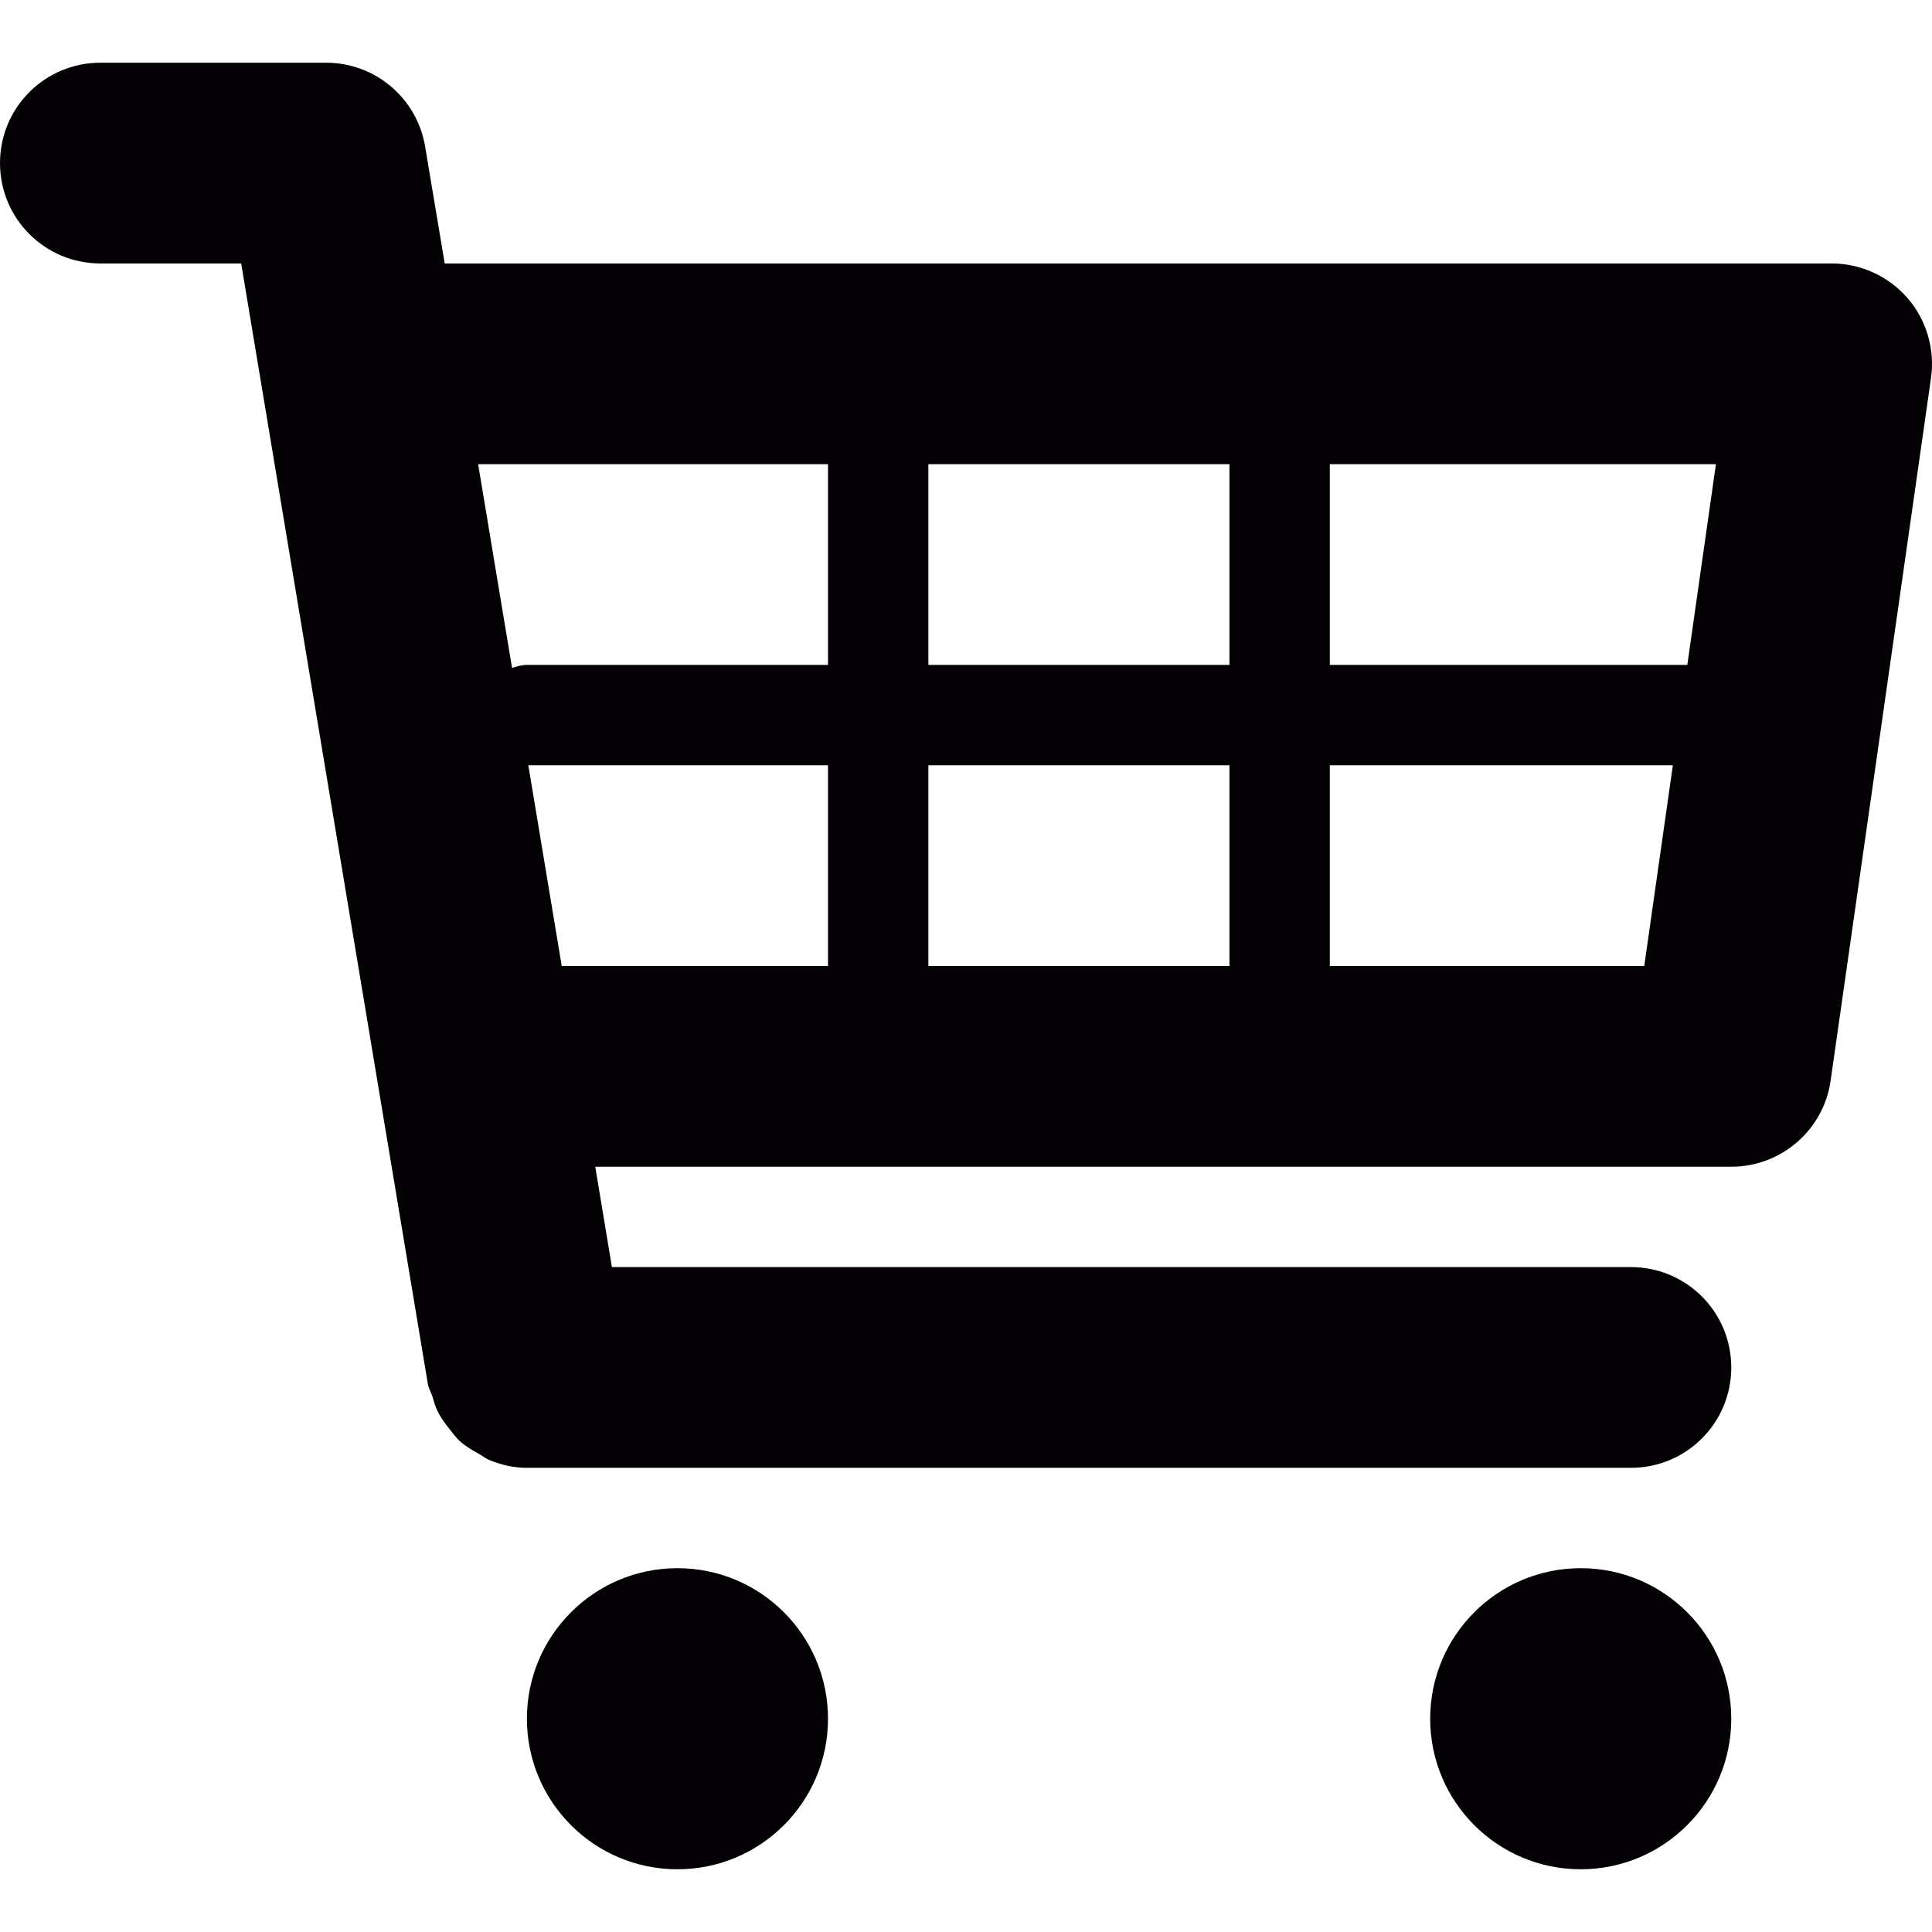
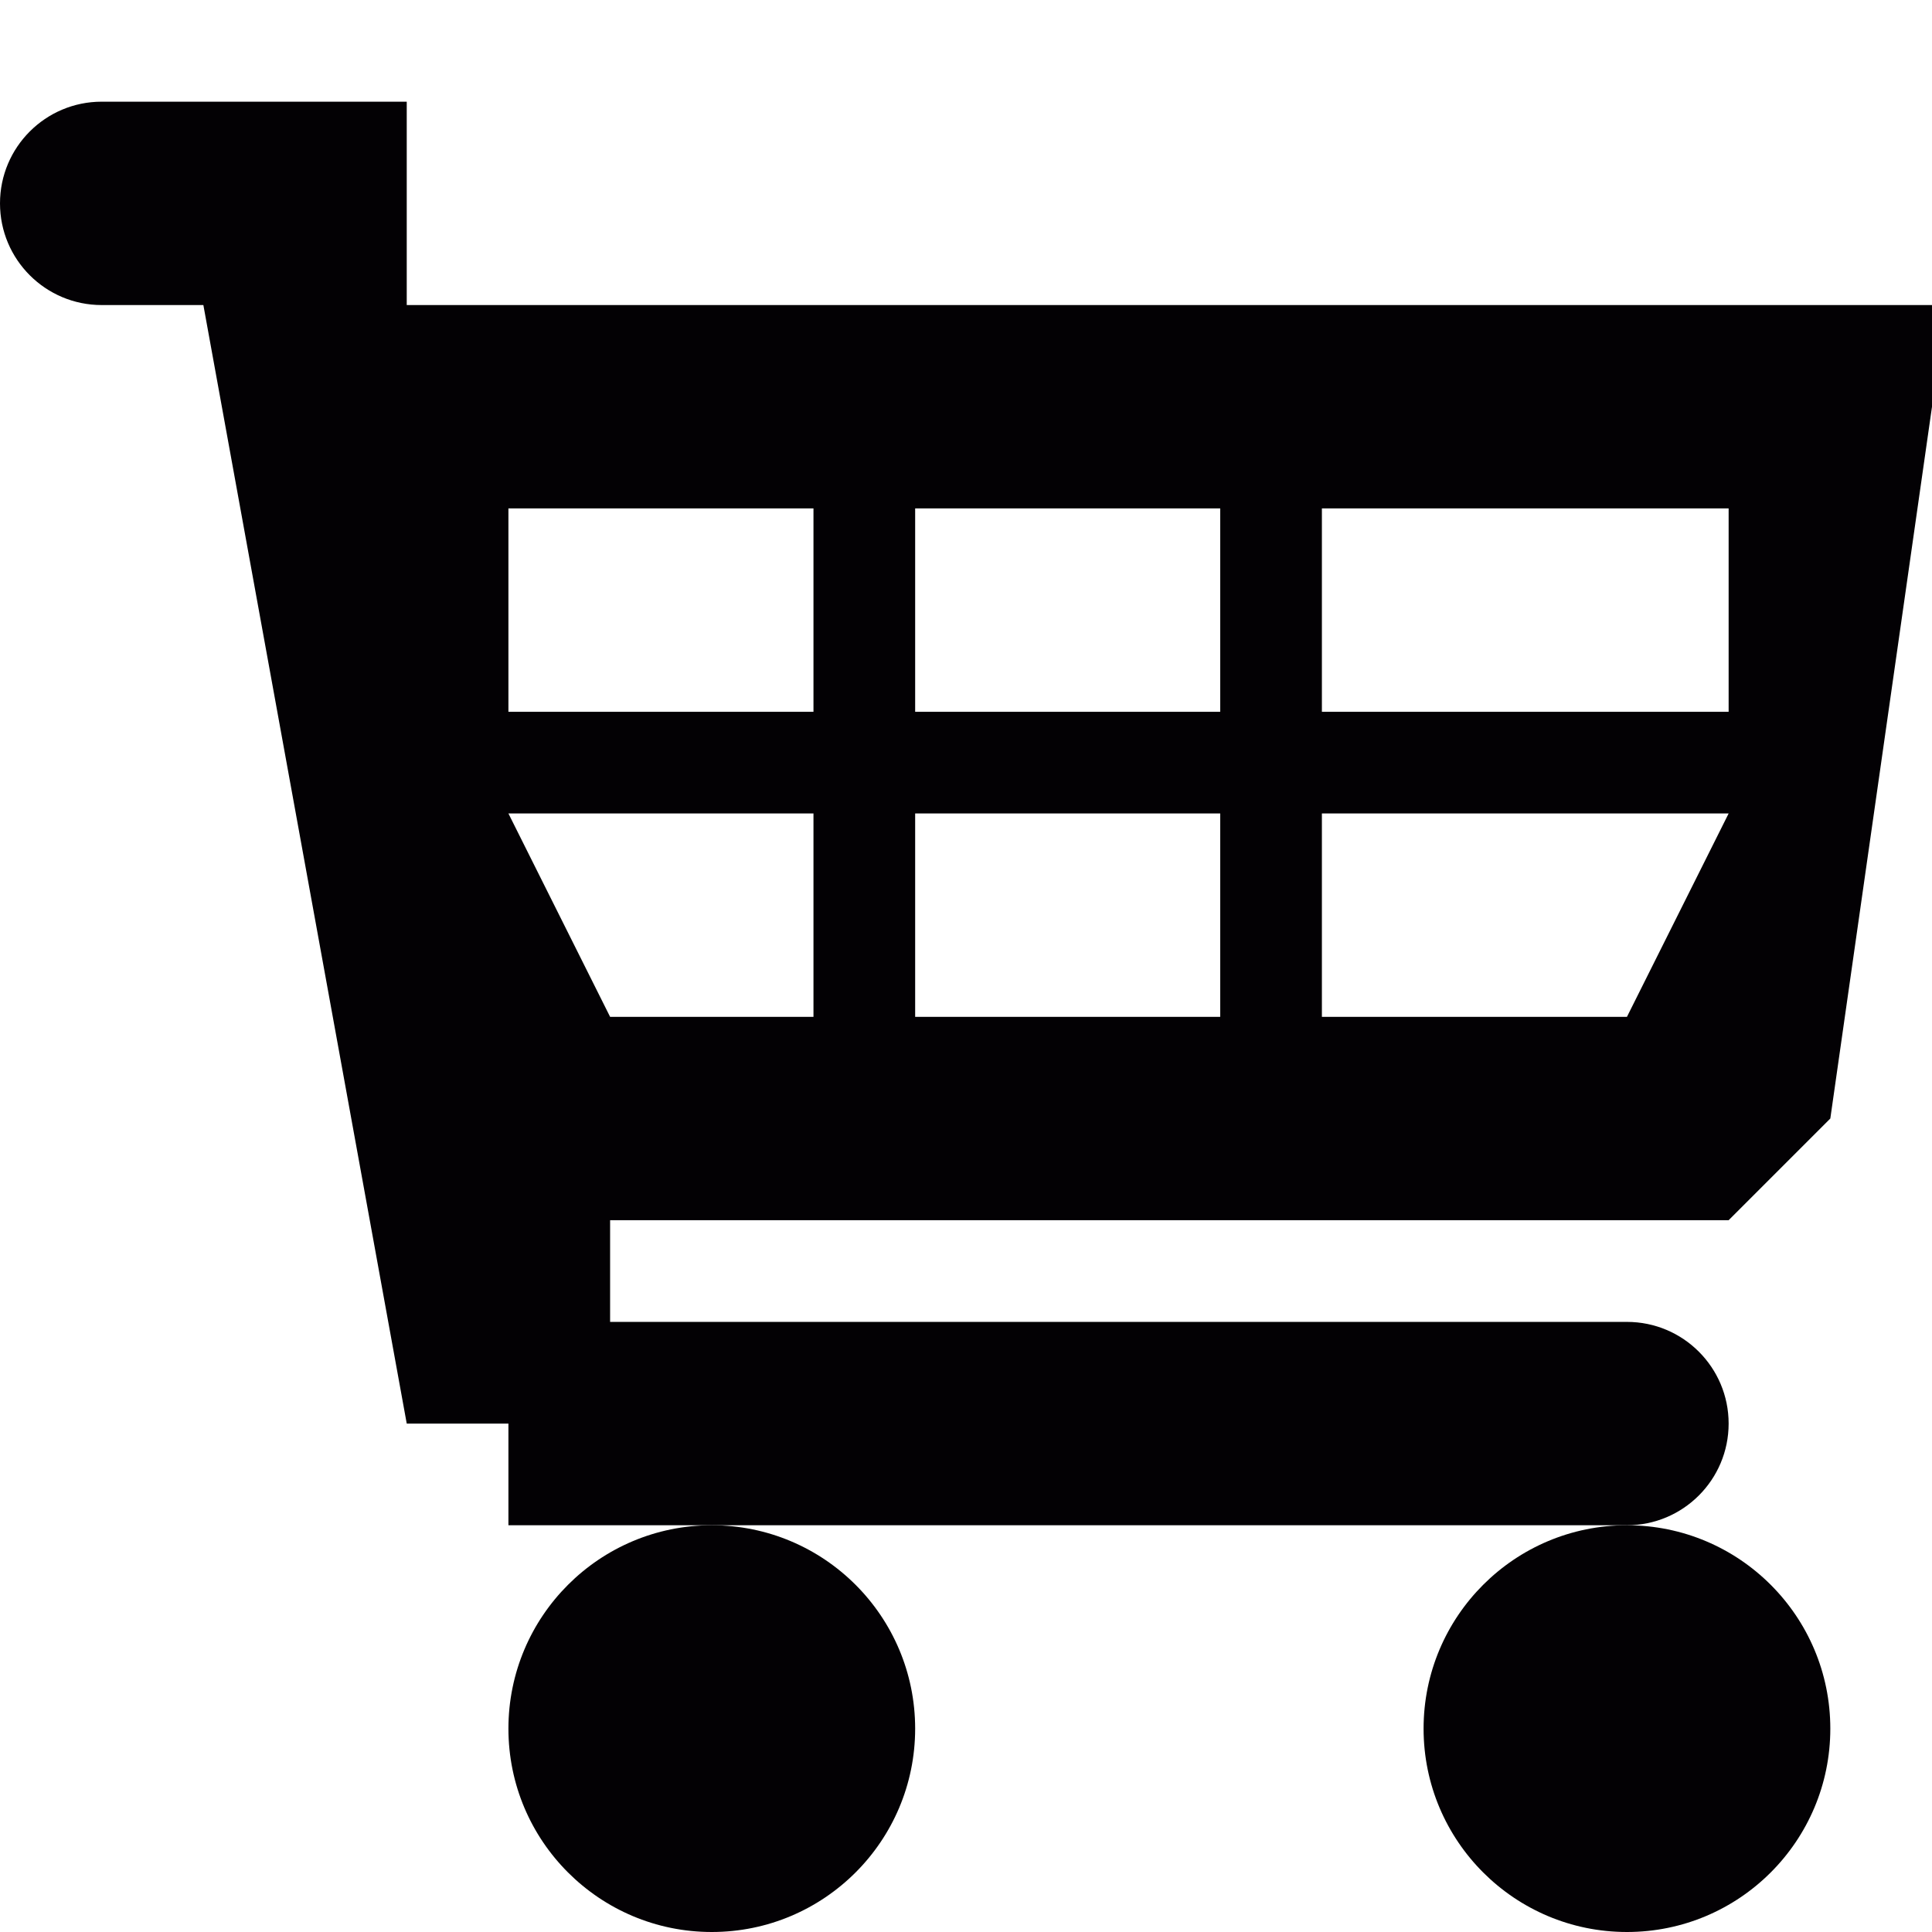
- <svg xmlns="http://www.w3.org/2000/svg" version="1.1" id="Capa_1" x="0px" y="0px" viewBox="0 0 19.25 19.25" style="enable-background:new 0 0 19.25 19.25;" xml:space="preserve">
-   <g>
-     <g id="Layer_1_107_">
-       <g>
-         <path style="fill:#030104;" d="M19.006,2.97c-0.191-0.219-0.466-0.345-0.756-0.345H4.431L4.236,1.461     C4.156,0.979,3.739,0.625,3.25,0.625H1c-0.553,0-1,0.447-1,1s0.447,1,1,1h1.403l1.86,11.164c0.008,0.045,0.031,0.082,0.045,0.124     c0.016,0.053,0.029,0.103,0.054,0.151c0.032,0.066,0.075,0.122,0.12,0.179c0.031,0.039,0.059,0.078,0.095,0.112     c0.058,0.054,0.125,0.092,0.193,0.13c0.038,0.021,0.071,0.049,0.112,0.065c0.116,0.047,0.238,0.075,0.367,0.075     c0.001,0,11.001,0,11.001,0c0.553,0,1-0.447,1-1s-0.447-1-1-1H6.097l-0.166-1H17.25c0.498,0,0.92-0.366,0.99-0.858l1-7     C19.281,3.479,19.195,3.188,19.006,2.97z M17.097,4.625l-0.285,2H13.25v-2H17.097z M12.25,4.625v2h-3v-2H12.25z M12.25,7.625v2     h-3v-2H12.25z M8.25,4.625v2h-3c-0.053,0-0.101,0.015-0.148,0.03l-0.338-2.03H8.25z M5.264,7.625H8.25v2H5.597L5.264,7.625z      M13.25,9.625v-2h3.418l-0.285,2H13.25z" />
-         <circle style="fill:#030104;" cx="6.75" cy="17.125" r="1.5" />
-         <circle style="fill:#030104;" cx="15.75" cy="17.125" r="1.5" />
-       </g>
-     </g>
+ <svg xmlns="http://www.w3.org/2000/svg" version="1" viewBox="0 0 19 19">
+   <g fill="#030104">
+     <path d="M19 3H4V1H1a1 1 0 1 0 0 2h1l2 11h1v1h11a1 1 0 1 0 0-2H6v-1h11l1-1 1-7V3zm-2 2v2h-4V5h4zm-5 0v2H9V5h3zm0 3v2H9V8h3zM8 5v2H5V5h3zM5 8h3v2H6L5 8zm8 2V8h4l-1 2h-3z" />
+     <circle cx="7" cy="17" r="2" />
+     <circle cx="16" cy="17" r="2" />
  </g>
-   <g>
- </g>
-   <g>
- </g>
-   <g>
- </g>
-   <g>
- </g>
-   <g>
- </g>
-   <g>
- </g>
-   <g>
- </g>
-   <g>
- </g>
-   <g>
- </g>
-   <g>
- </g>
-   <g>
- </g>
-   <g>
- </g>
-   <g>
- </g>
-   <g>
- </g>
-   <g>
- </g>
</svg>
